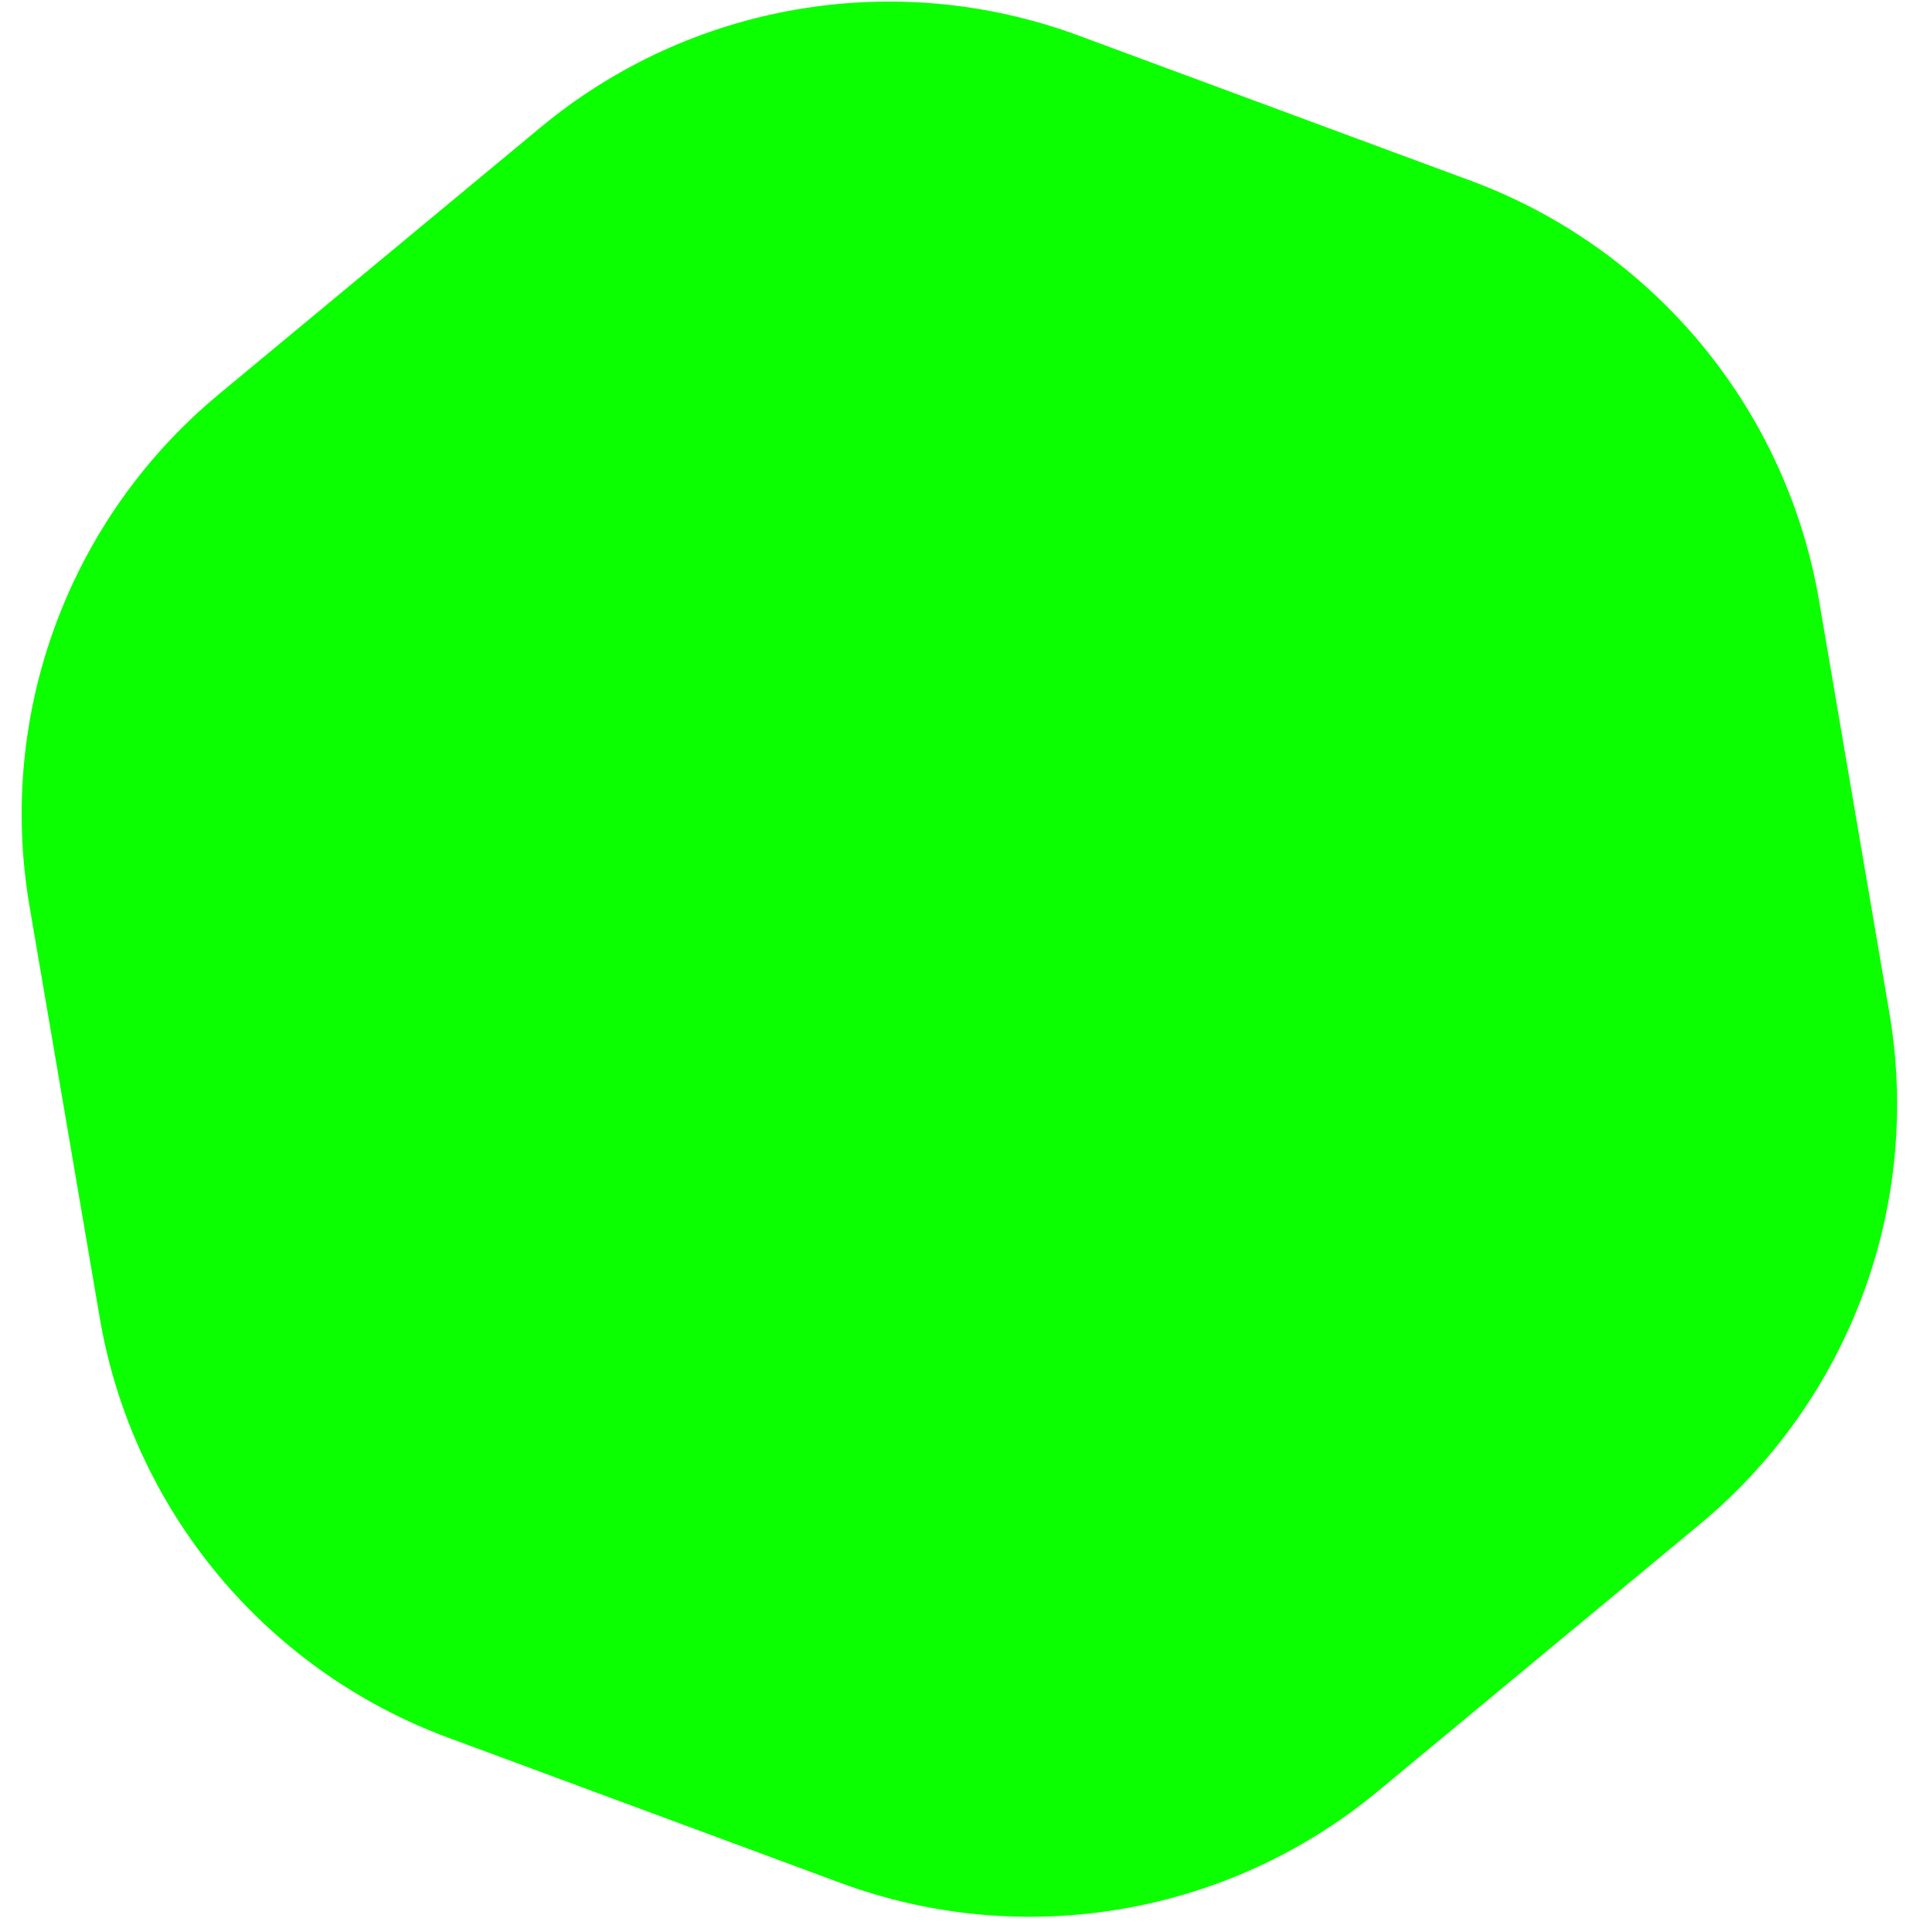
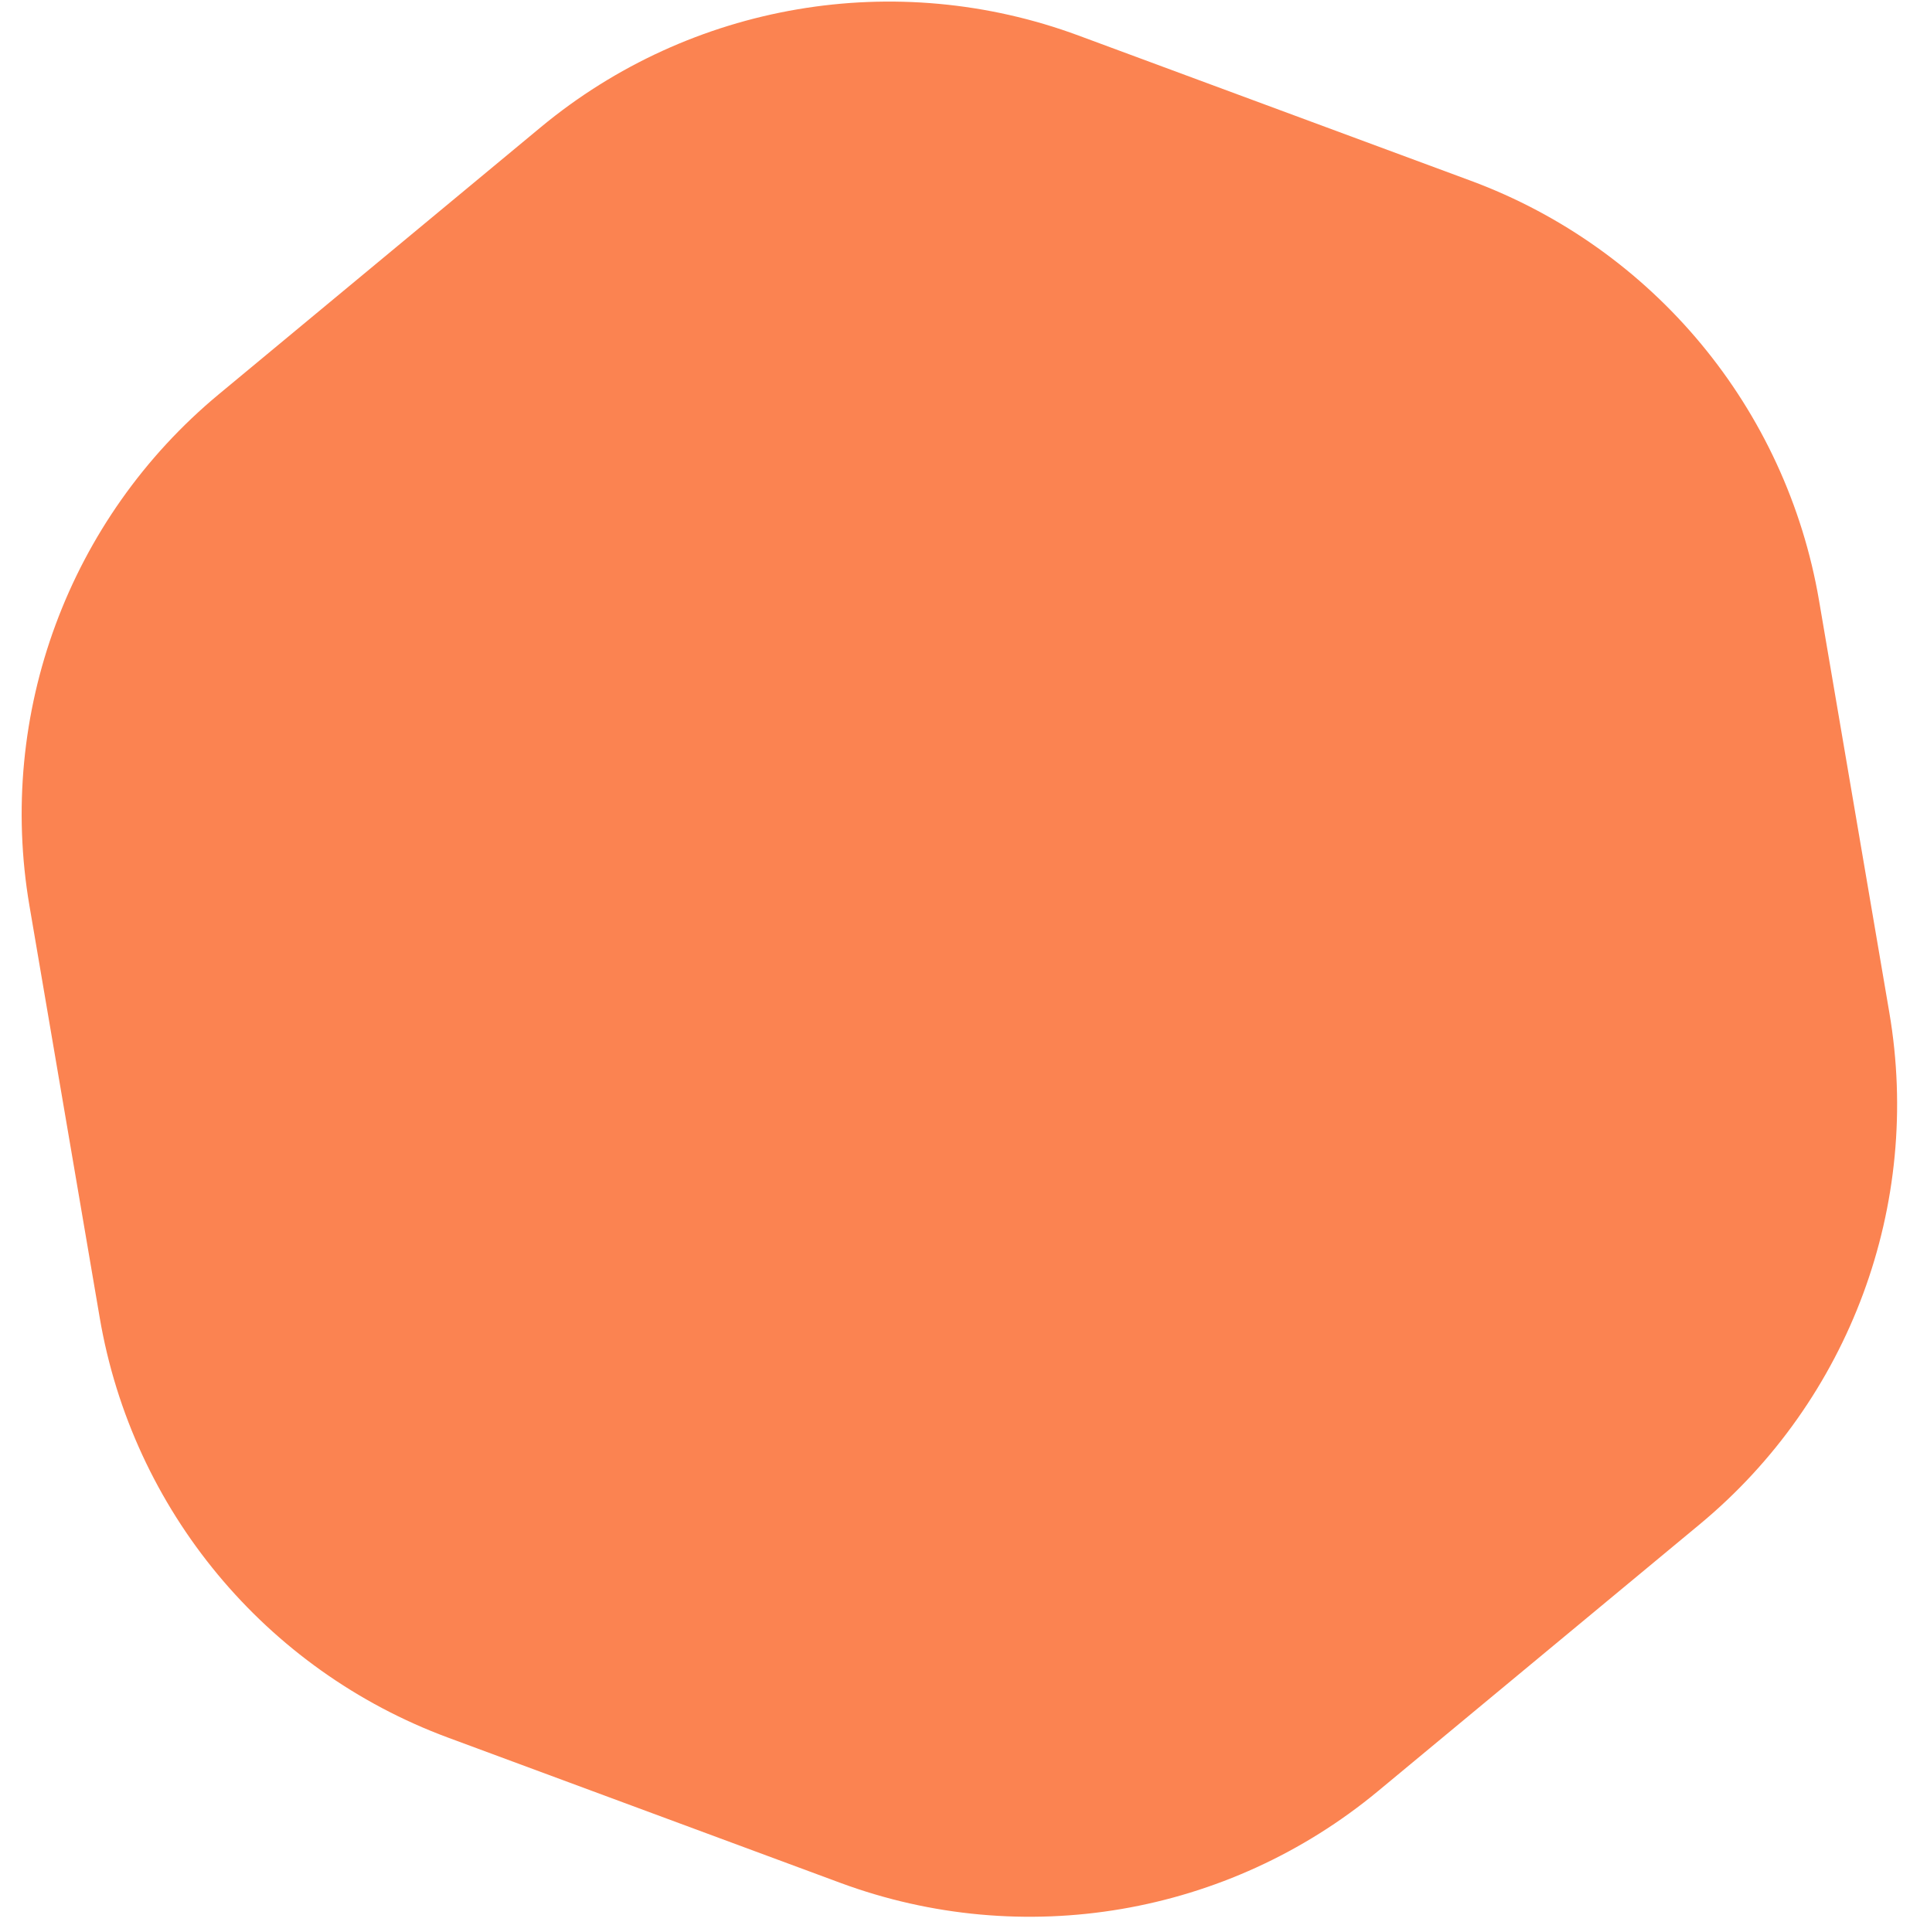
<svg xmlns="http://www.w3.org/2000/svg" width="84" height="85" viewBox="0 0 84 85" fill="none">
-   <path d="M23.784 5.599C30.383 0.124 39.401 -1.414 47.442 1.564L64.689 7.95C72.73 10.928 78.571 17.969 80.013 26.421L83.105 44.551C84.547 53.003 81.37 61.583 74.771 67.058L60.616 78.8C54.017 84.275 44.999 85.814 36.958 82.836L19.711 76.449C11.67 73.472 5.829 66.43 4.387 57.978L1.295 39.848C-0.147 31.396 3.03 22.817 9.629 17.342L23.784 5.599Z" fill="#0CFF00" />
+   <path d="M23.784 5.599C30.383 0.124 39.401 -1.414 47.442 1.564L64.689 7.95C72.73 10.928 78.571 17.969 80.013 26.421L83.105 44.551C84.547 53.003 81.37 61.583 74.771 67.058L60.616 78.8C54.017 84.275 44.999 85.814 36.958 82.836L19.711 76.449C11.67 73.472 5.829 66.43 4.387 57.978L1.295 39.848C-0.147 31.396 3.03 22.817 9.629 17.342L23.784 5.599Z" fill="#FB8351" />
</svg>
